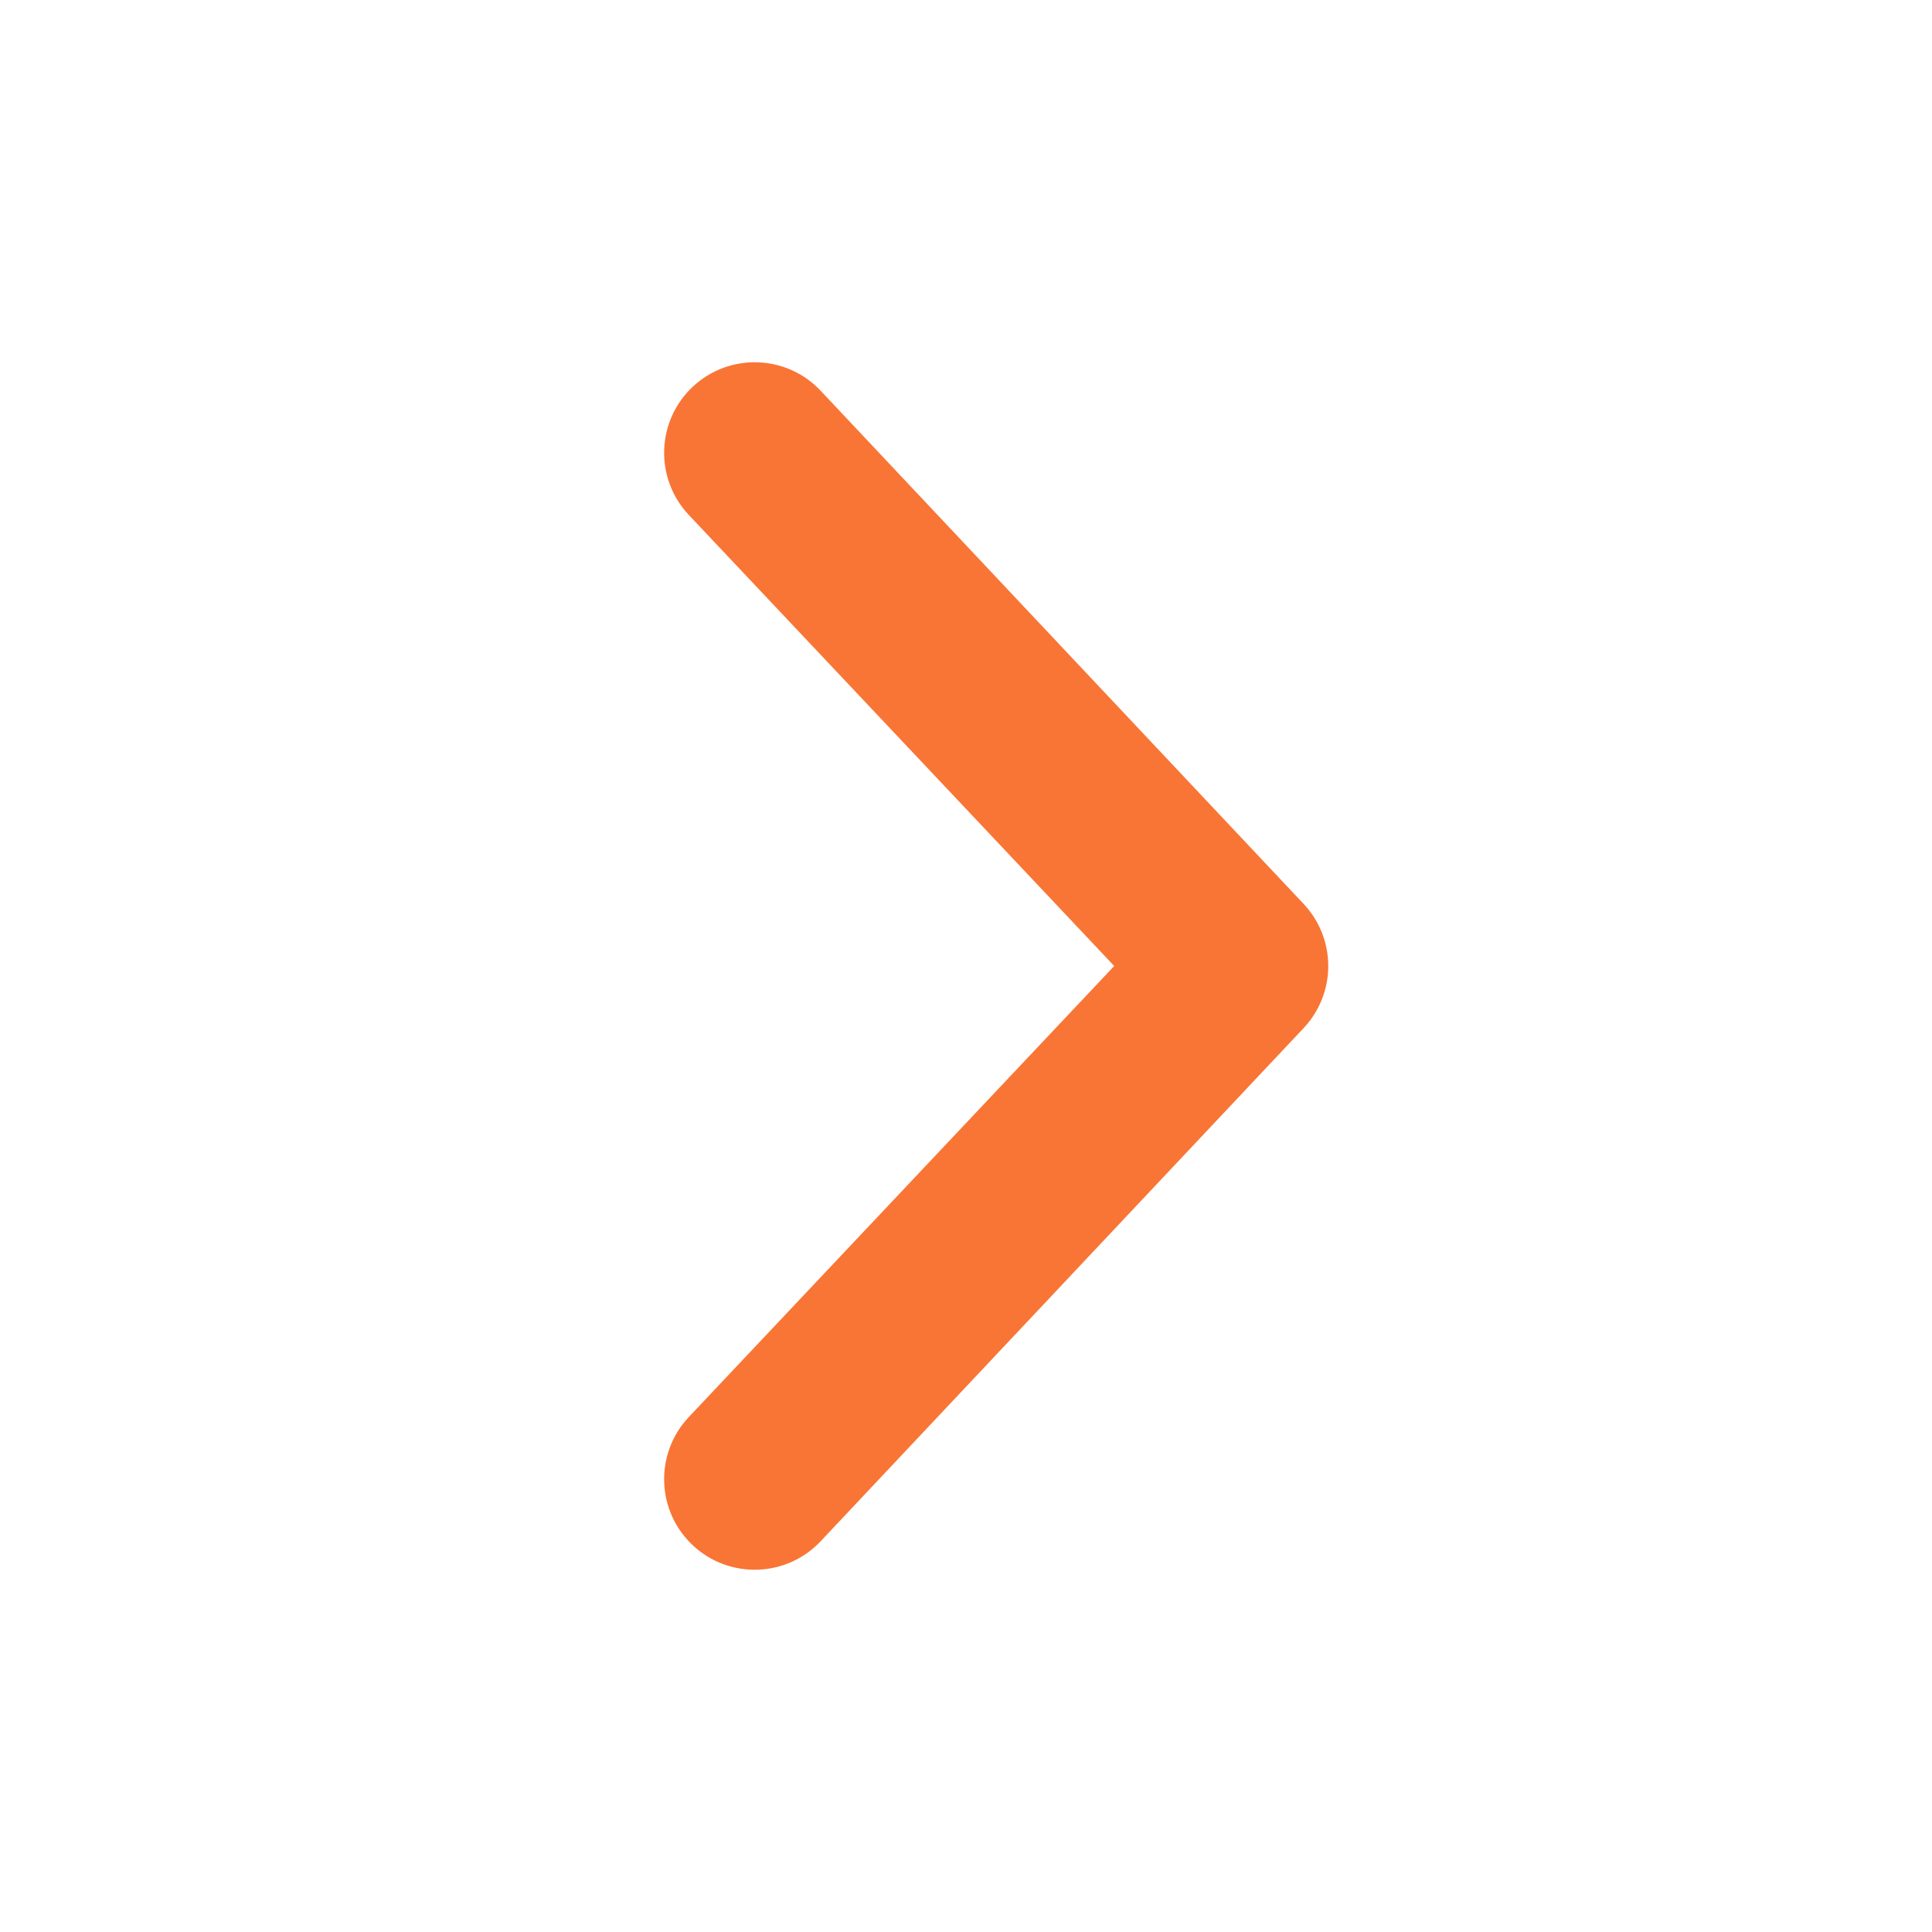
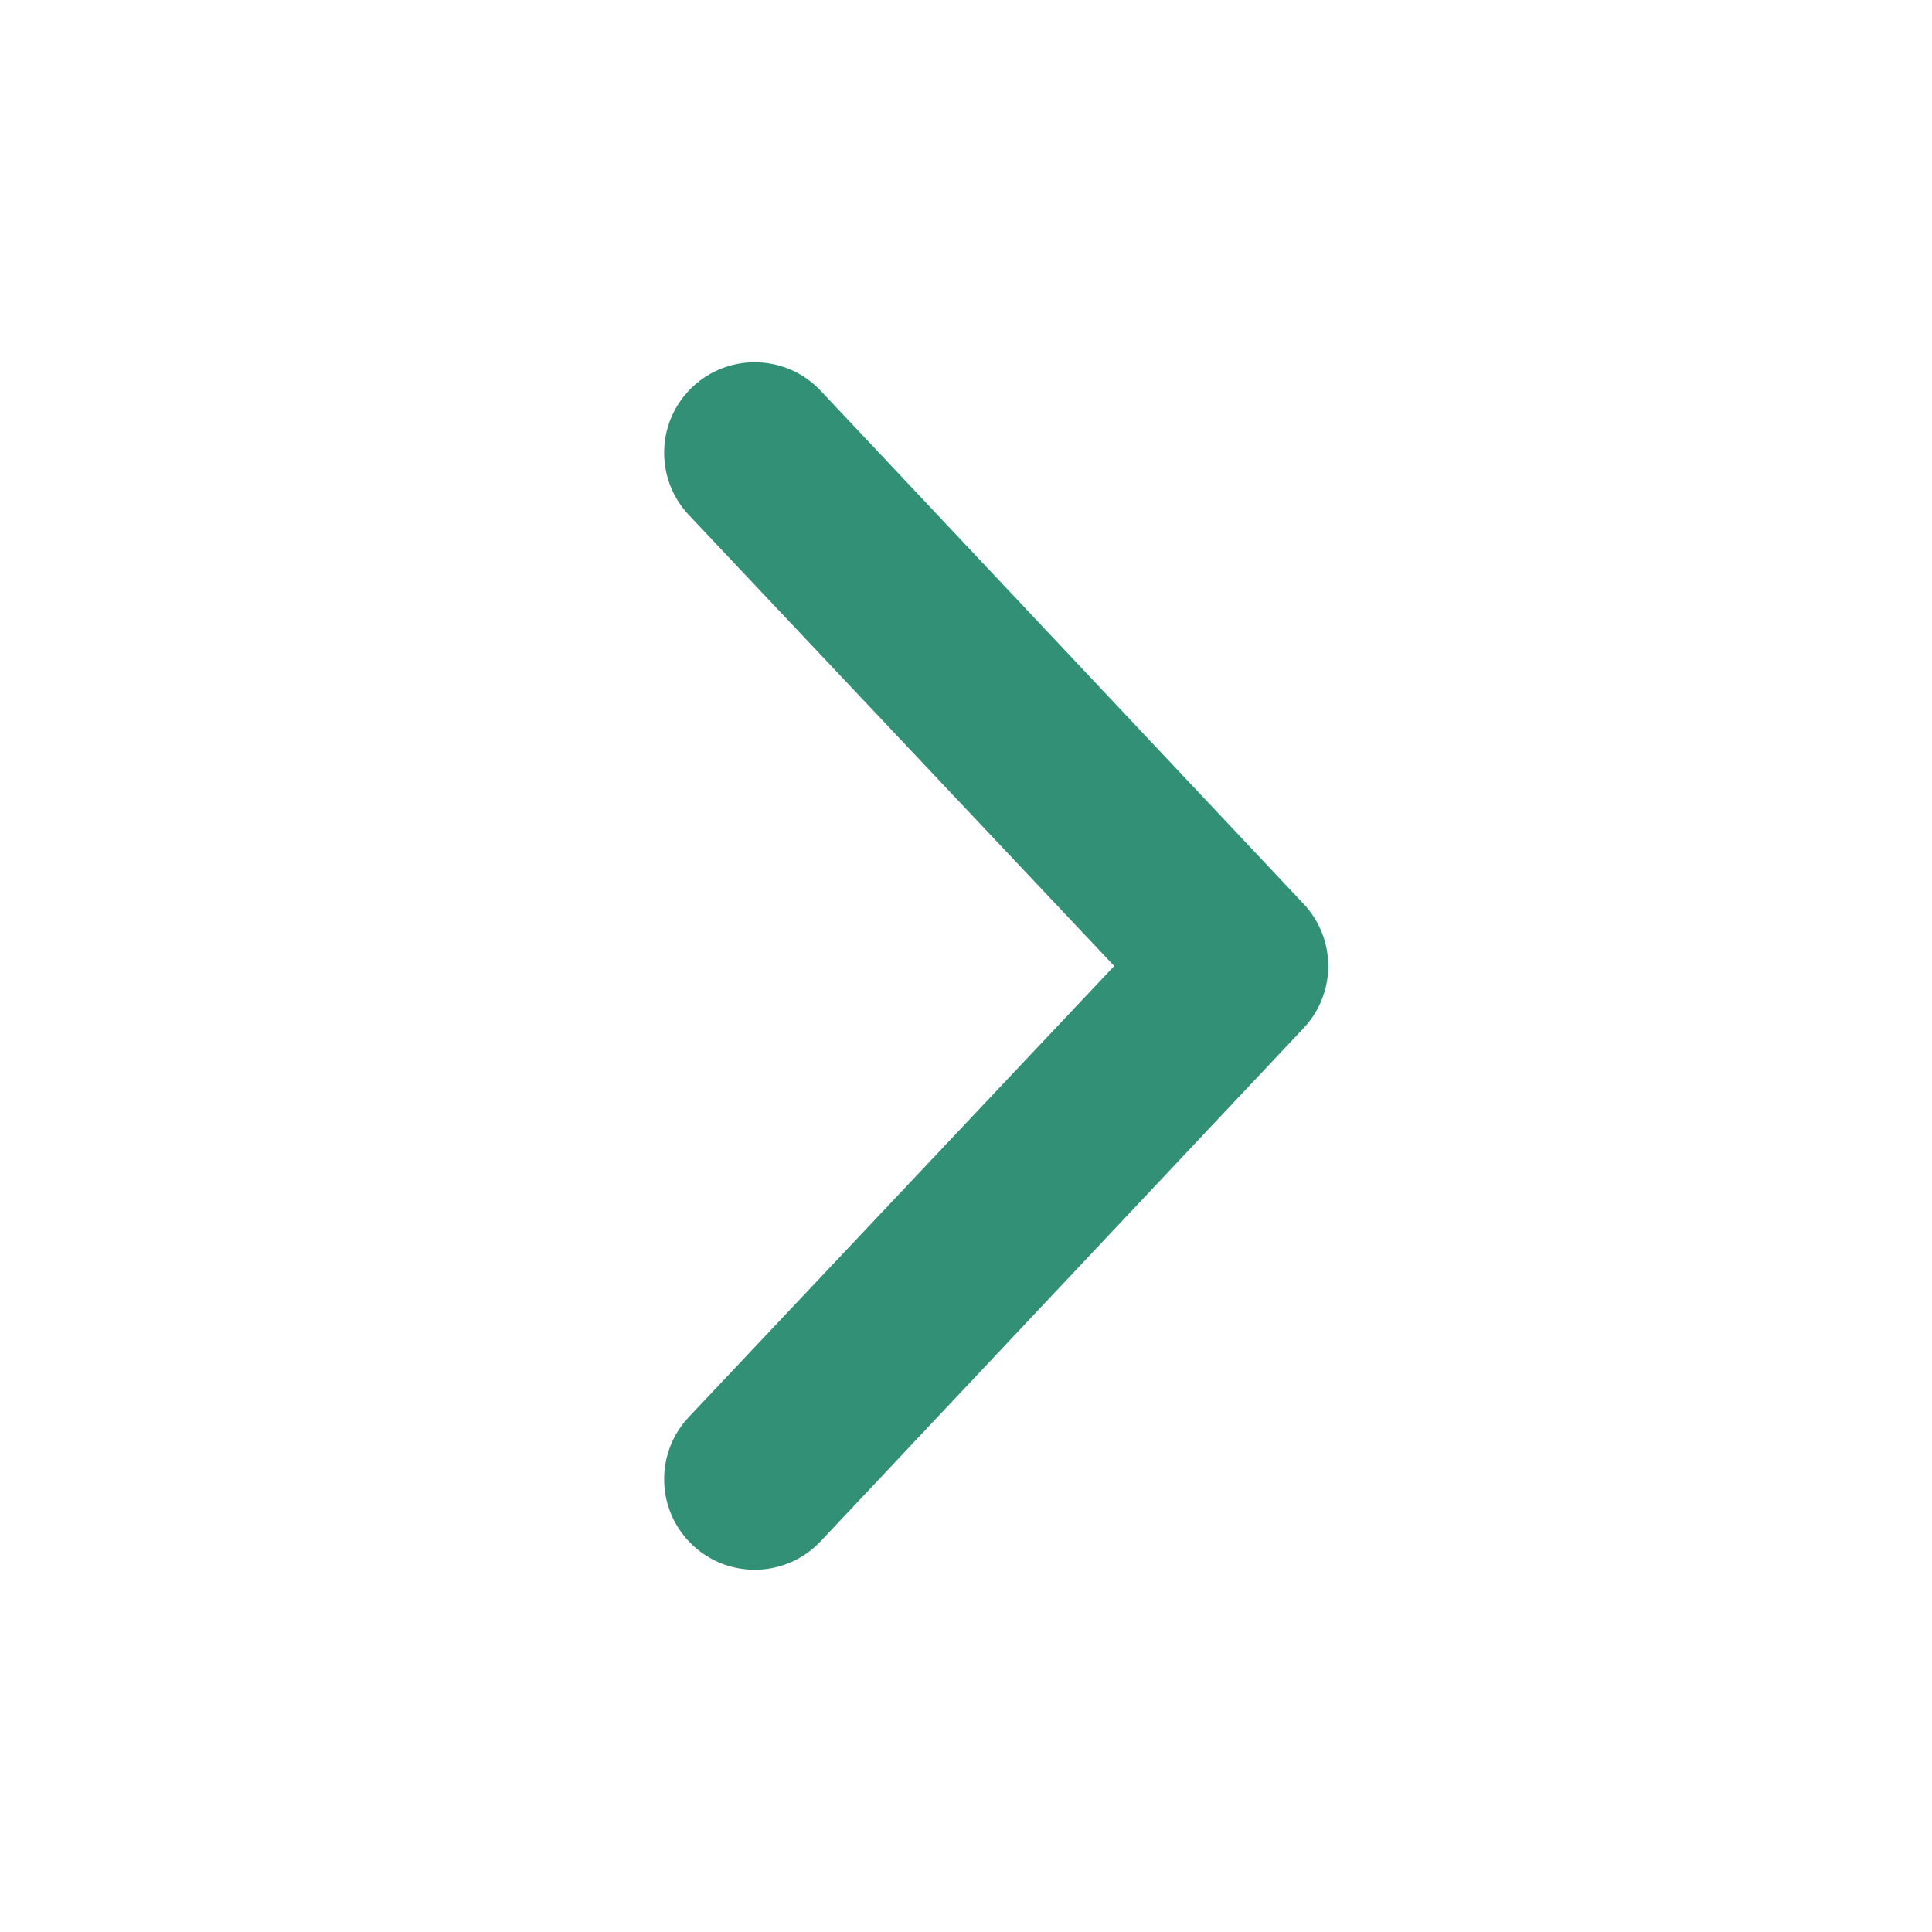
<svg xmlns="http://www.w3.org/2000/svg" width="24" height="24" viewBox="0 0 24 24" fill="none">
-   <path d="M8.61 4.8C8.502 4.9 8.414 5.021 8.352 5.156C8.291 5.29 8.256 5.435 8.251 5.583C8.245 5.73 8.269 5.878 8.32 6.016C8.371 6.155 8.45 6.282 8.55 6.39L13.841 12L8.55 17.61C8.45 17.718 8.371 17.845 8.32 17.984C8.269 18.122 8.245 18.27 8.251 18.417C8.256 18.565 8.291 18.71 8.352 18.844C8.414 18.979 8.502 19.099 8.61 19.2C8.718 19.3 8.845 19.379 8.984 19.43C9.122 19.481 9.27 19.505 9.417 19.499C9.565 19.494 9.71 19.459 9.844 19.398C9.979 19.336 10.1 19.248 10.2 19.14L16.2 12.765C16.393 12.557 16.5 12.284 16.5 12C16.5 11.716 16.393 11.443 16.2 11.235L10.2 4.86C10.1 4.752 9.979 4.664 9.844 4.602C9.71 4.541 9.565 4.506 9.417 4.501C9.27 4.495 9.122 4.519 8.984 4.57C8.845 4.621 8.718 4.7 8.61 4.8Z" fill="#F97535" />
+   <path d="M8.61 4.8C8.502 4.9 8.414 5.021 8.352 5.156C8.291 5.29 8.256 5.435 8.251 5.583C8.245 5.73 8.269 5.878 8.32 6.016C8.371 6.155 8.45 6.282 8.55 6.39L13.841 12L8.55 17.61C8.45 17.718 8.371 17.845 8.32 17.984C8.269 18.122 8.245 18.27 8.251 18.417C8.256 18.565 8.291 18.71 8.352 18.844C8.414 18.979 8.502 19.099 8.61 19.2C8.718 19.3 8.845 19.379 8.984 19.43C9.122 19.481 9.27 19.505 9.417 19.499C9.565 19.494 9.71 19.459 9.844 19.398C9.979 19.336 10.1 19.248 10.2 19.14L16.2 12.765C16.393 12.557 16.5 12.284 16.5 12C16.5 11.716 16.393 11.443 16.2 11.235L10.2 4.86C10.1 4.752 9.979 4.664 9.844 4.602C9.71 4.541 9.565 4.506 9.417 4.501C9.27 4.495 9.122 4.519 8.984 4.57C8.845 4.621 8.718 4.7 8.61 4.8Z" fill="#319075" />
</svg>
